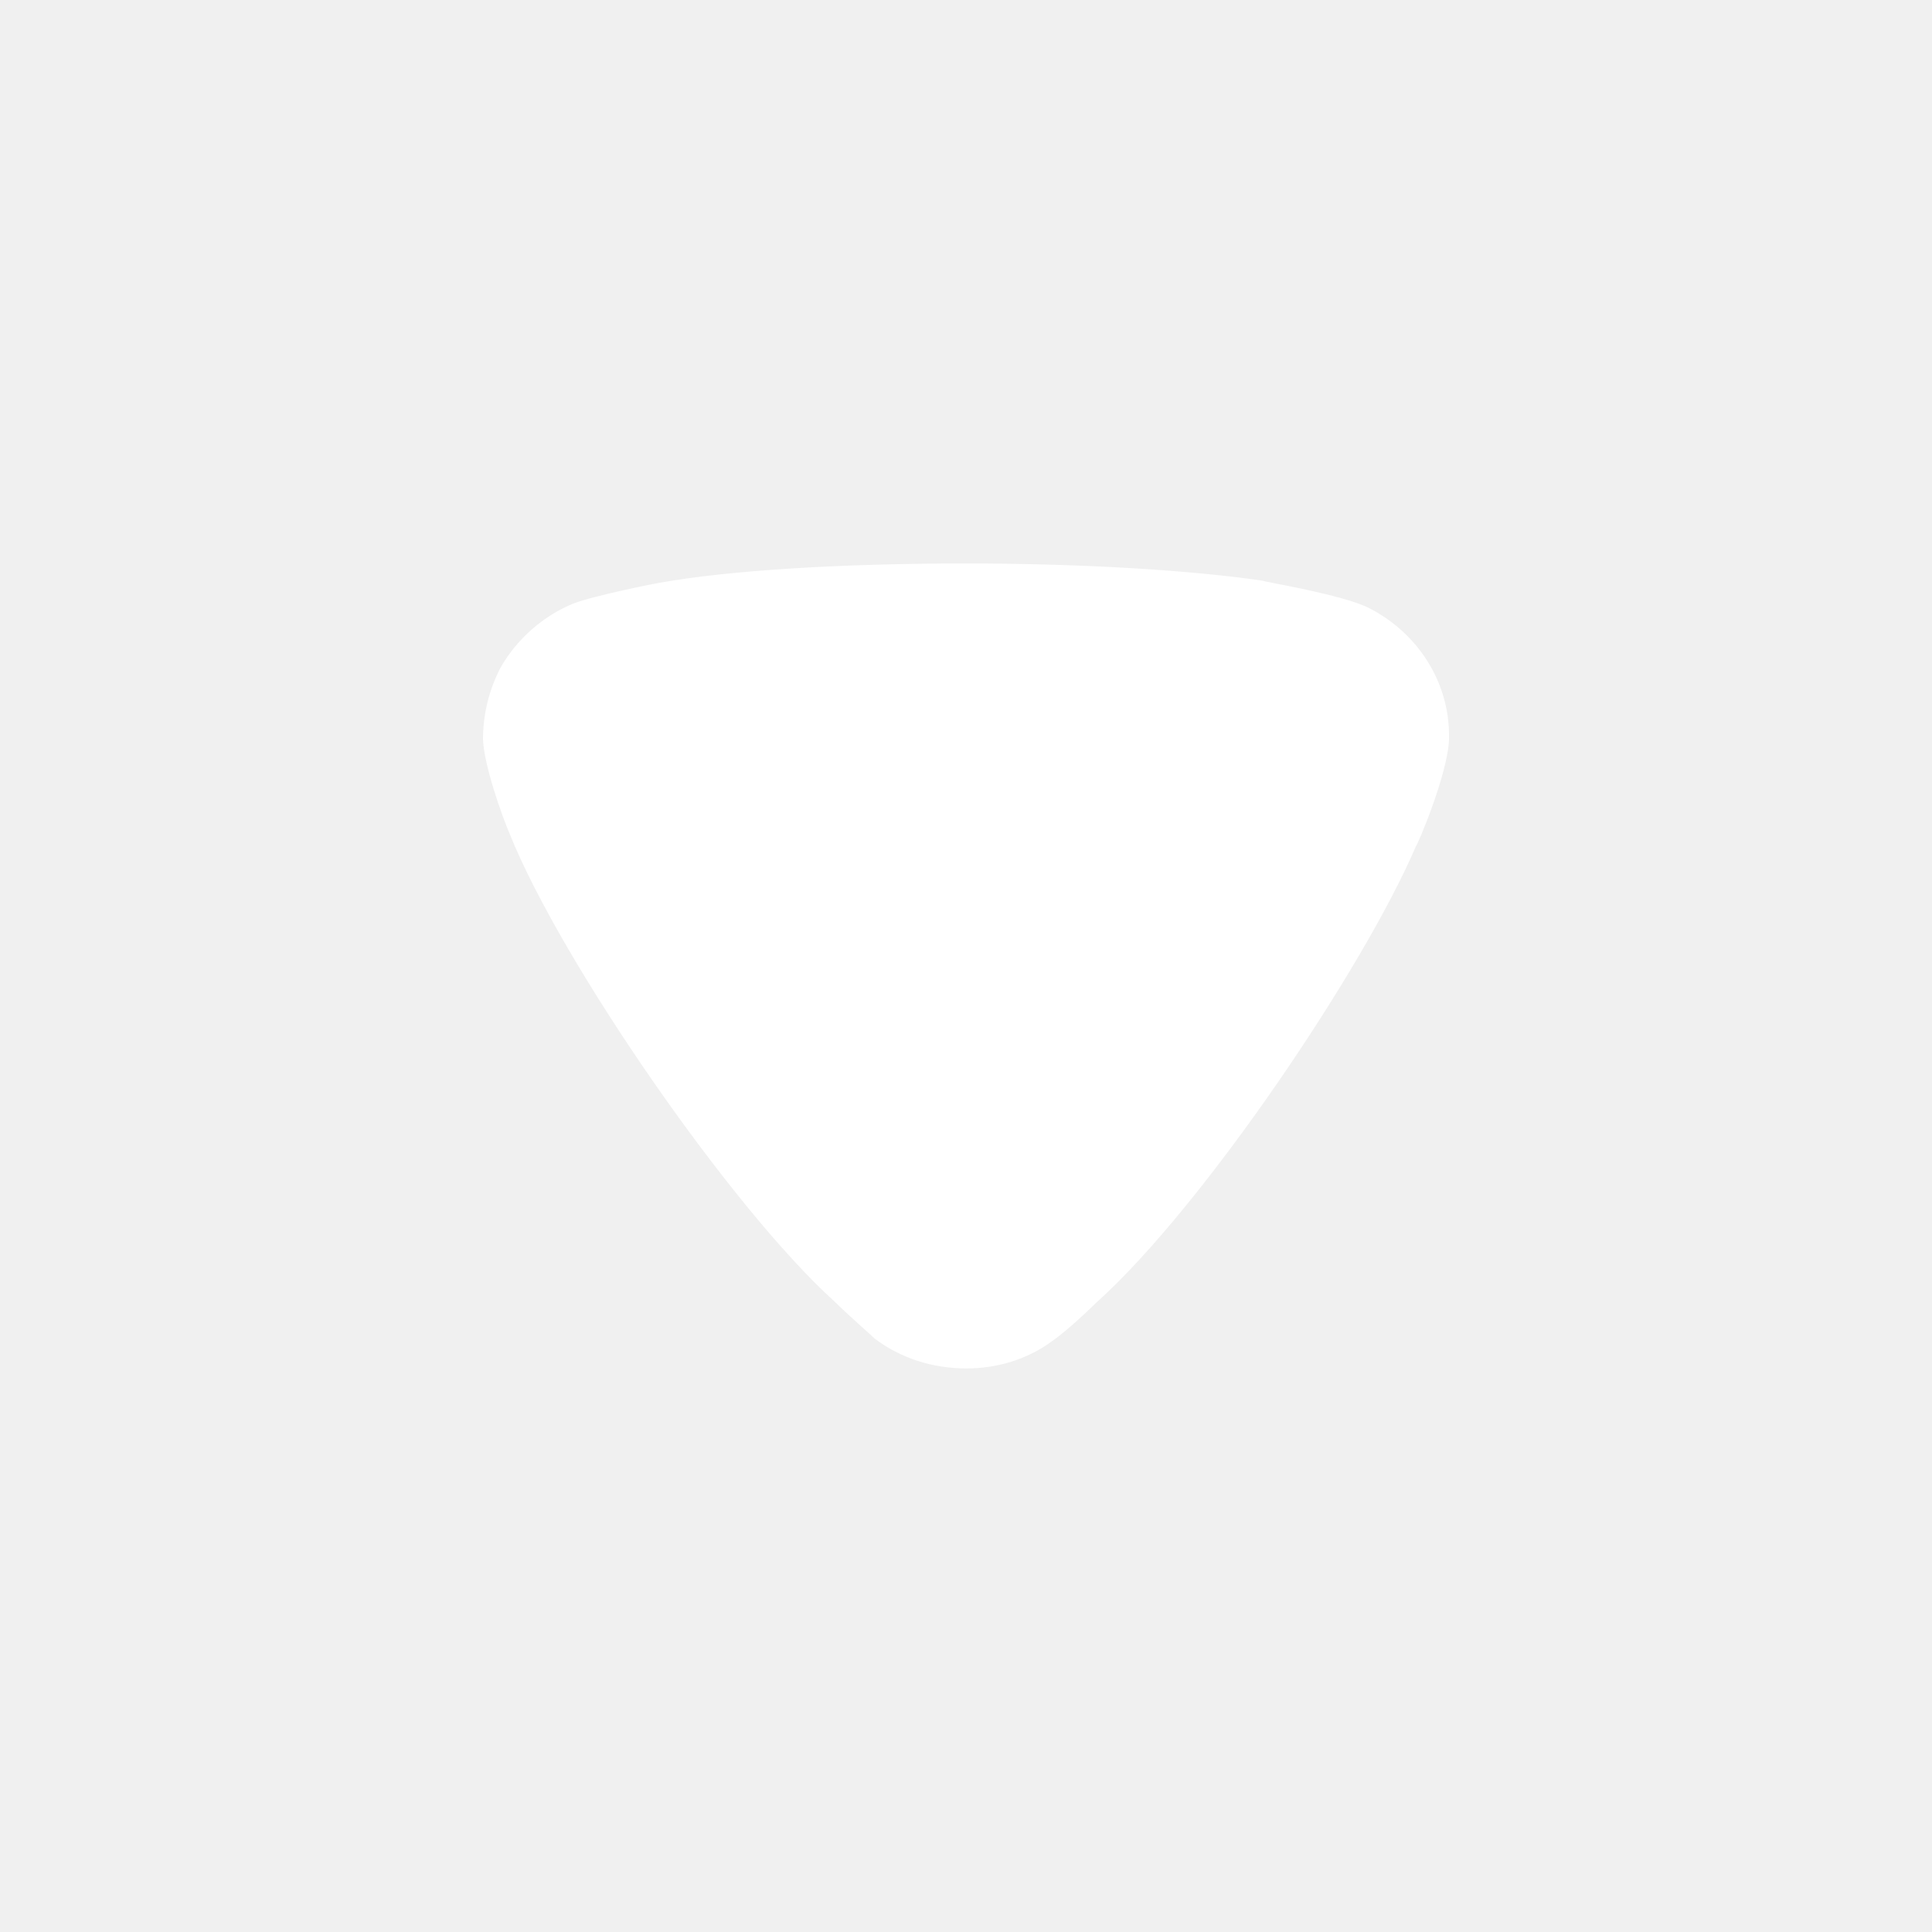
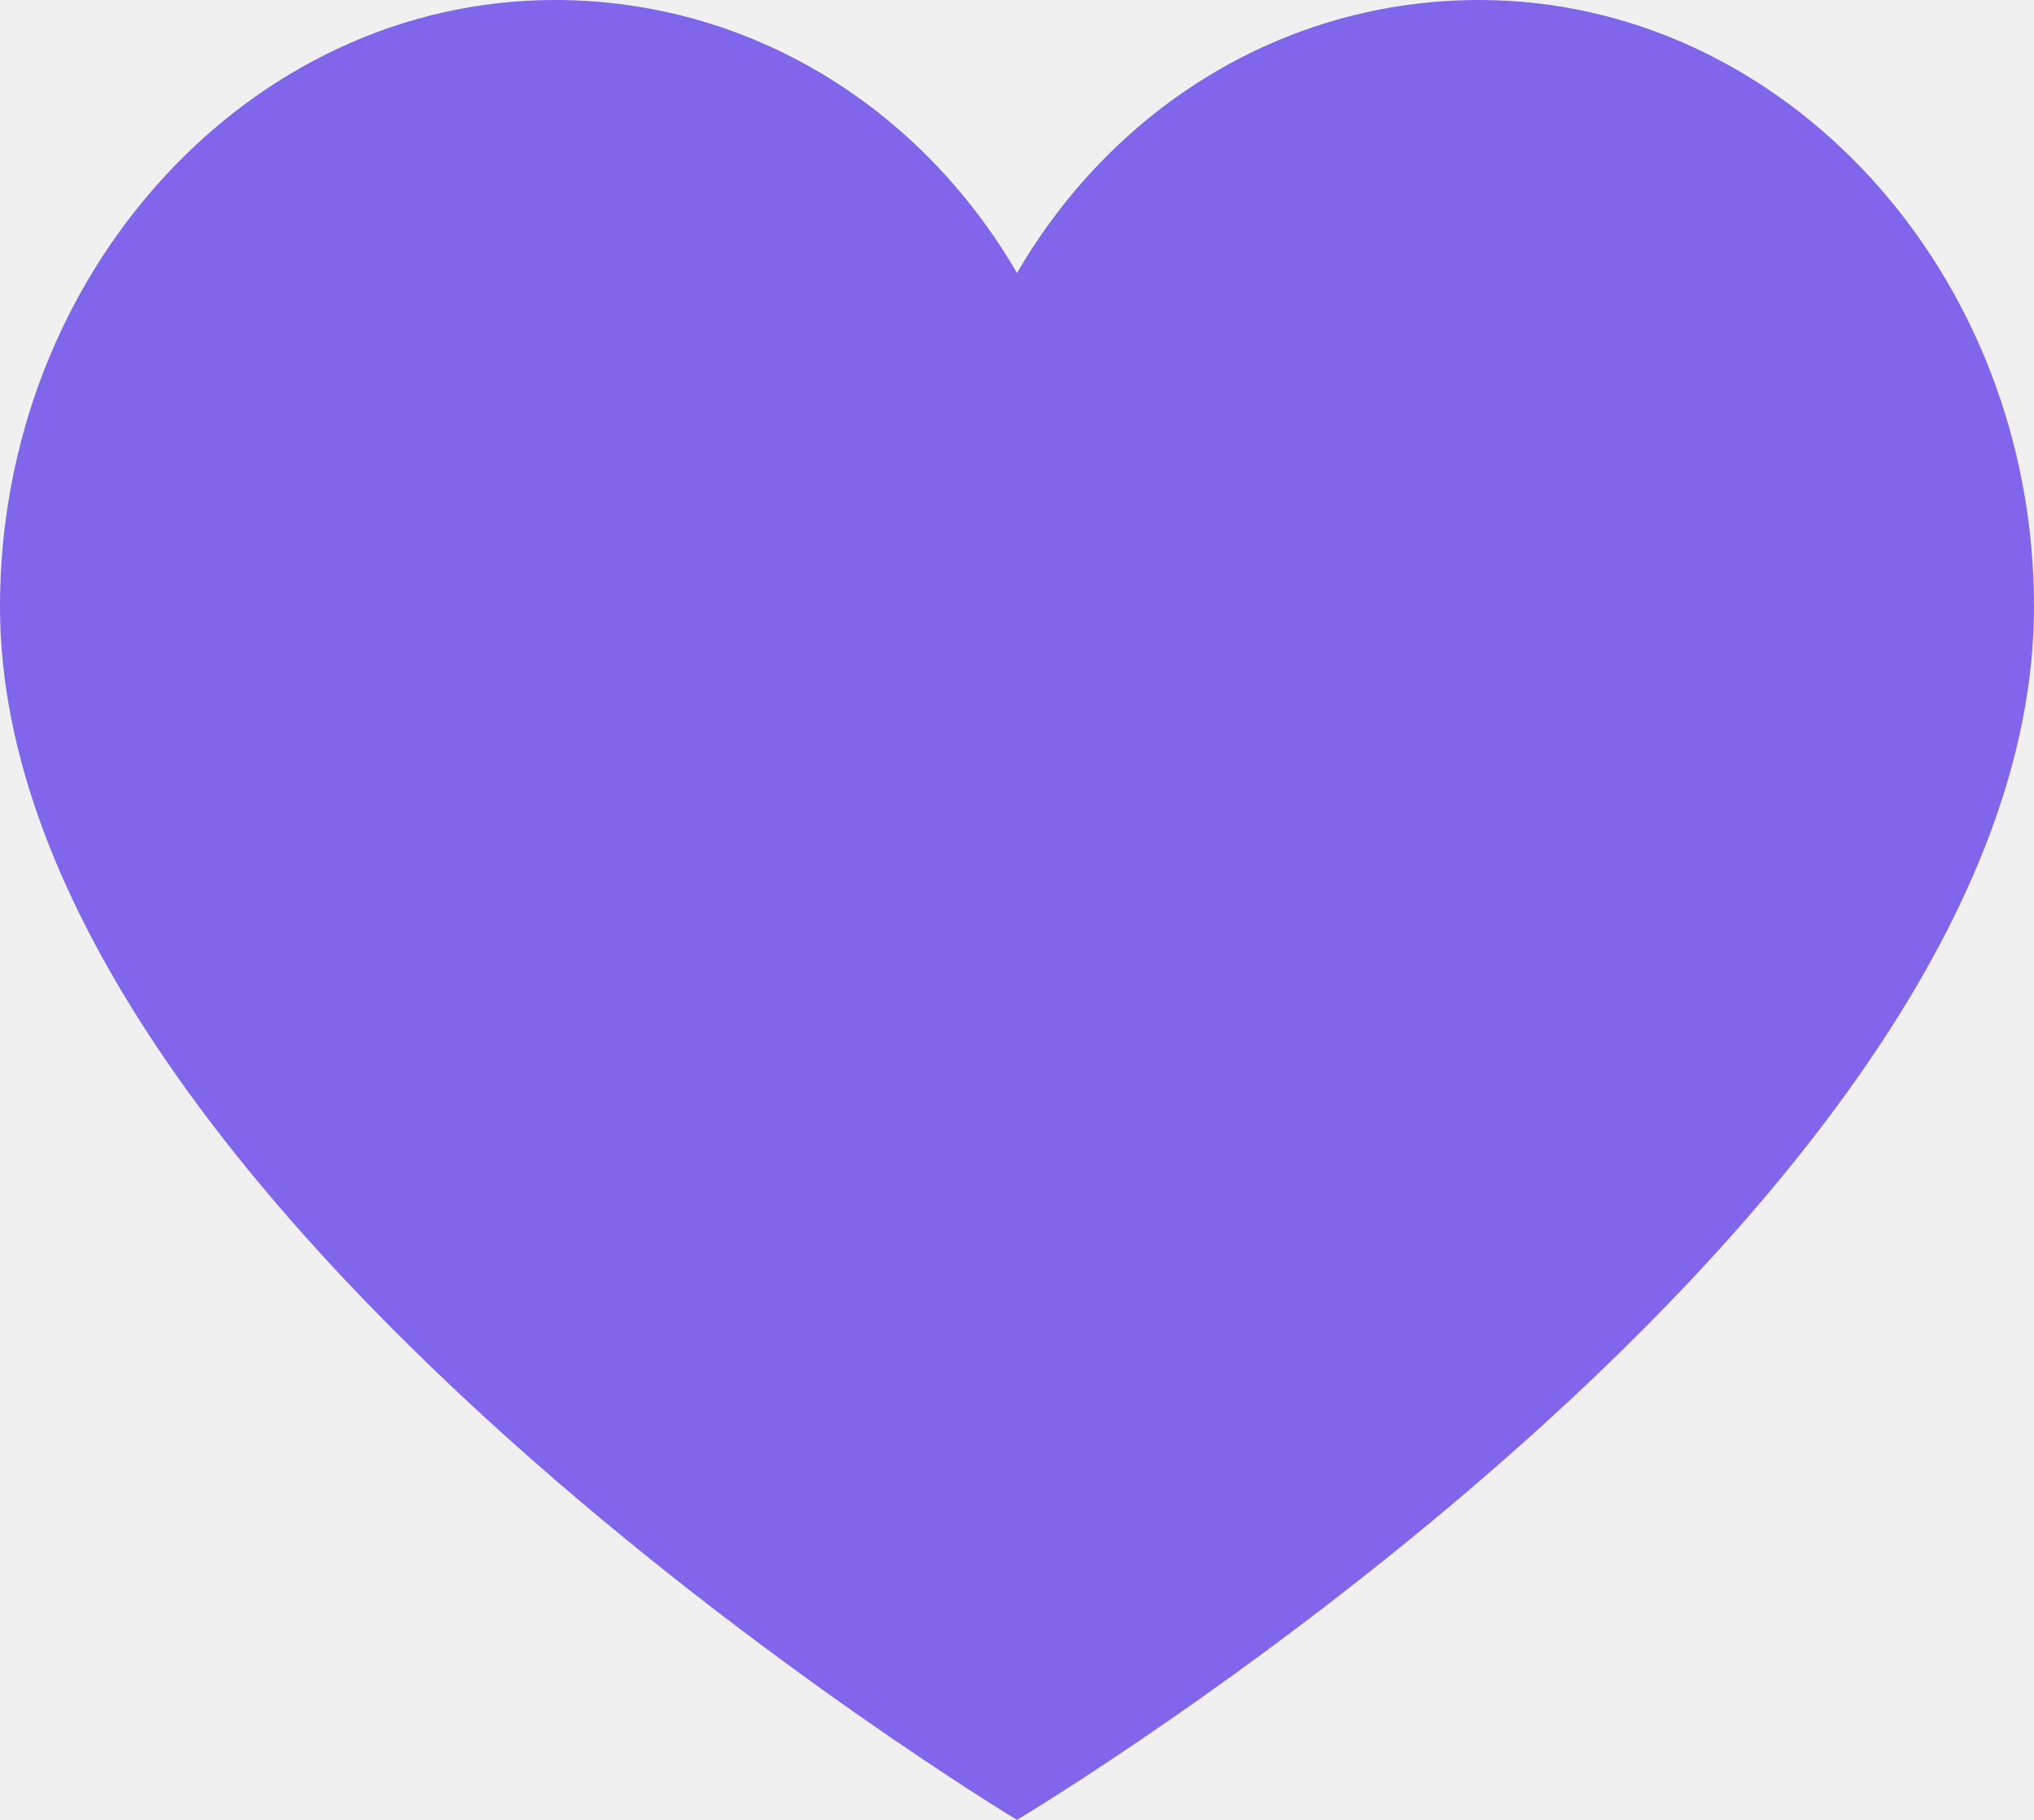
- <svg xmlns="http://www.w3.org/2000/svg" width="20" height="20" viewBox="0 0 20 20" fill="none">
-   <path d="M9.057 13.859C9.009 13.812 8.803 13.634 8.633 13.468C7.563 12.497 5.813 9.964 5.279 8.639C5.193 8.437 5.012 7.928 5 7.656C5 7.396 5.06 7.147 5.182 6.91C5.352 6.615 5.619 6.378 5.935 6.248C6.154 6.164 6.81 6.034 6.822 6.034C7.539 5.904 8.705 5.833 9.993 5.833C11.221 5.833 12.339 5.904 13.068 6.011C13.079 6.023 13.894 6.153 14.173 6.295C14.683 6.556 15 7.065 15 7.609V7.656C14.988 8.011 14.671 8.757 14.659 8.757C14.124 10.011 12.46 12.486 11.354 13.48C11.354 13.48 11.07 13.76 10.893 13.882C10.637 14.072 10.322 14.166 10.006 14.166C9.653 14.166 9.325 14.06 9.057 13.859Z" fill="white" />
+ <svg xmlns="http://www.w3.org/2000/svg" width="19" height="17" viewBox="0 0 19 17" fill="none">
+   <path d="M13.818 0C12.005 0 10.407 0.992 9.5 2.55C8.593 0.992 6.995 0 5.182 0C2.332 0 0 2.55 0 5.667C0 11.286 9.5 17 9.5 17C9.5 17 19 11.333 19 5.667C19 2.55 16.668 0 13.818 0Z" fill="#8165EA" />
</svg>
